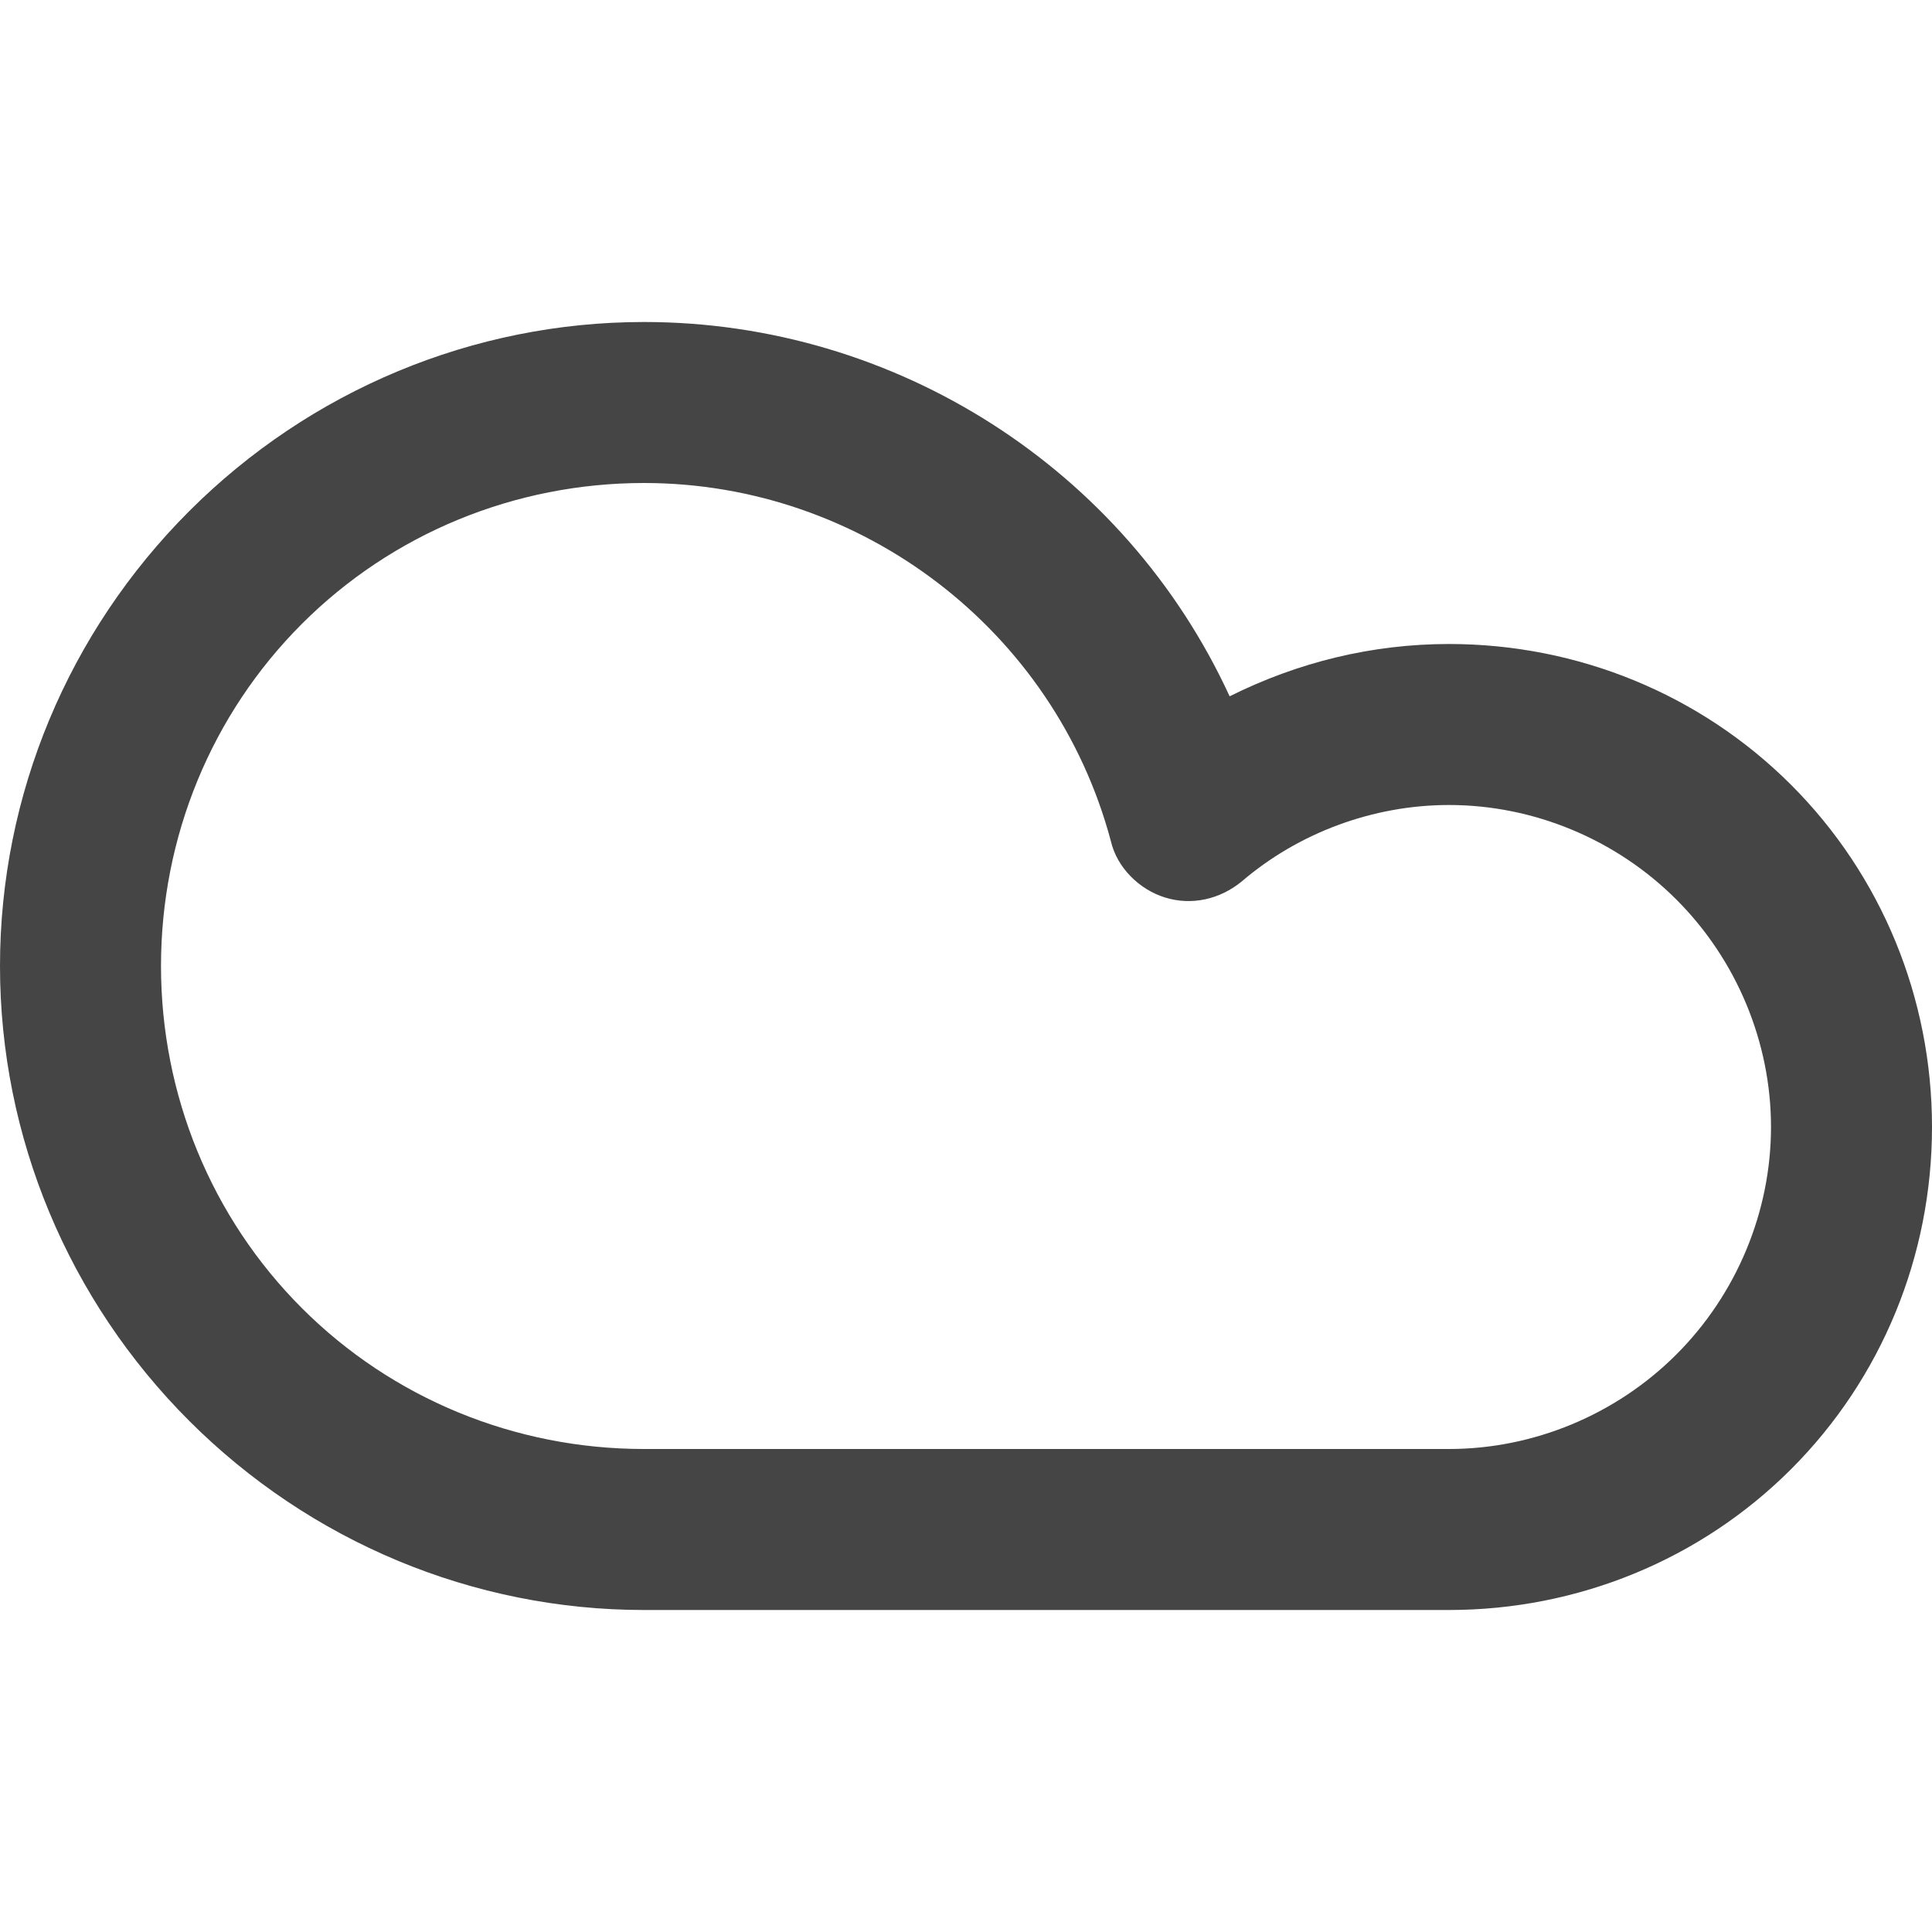
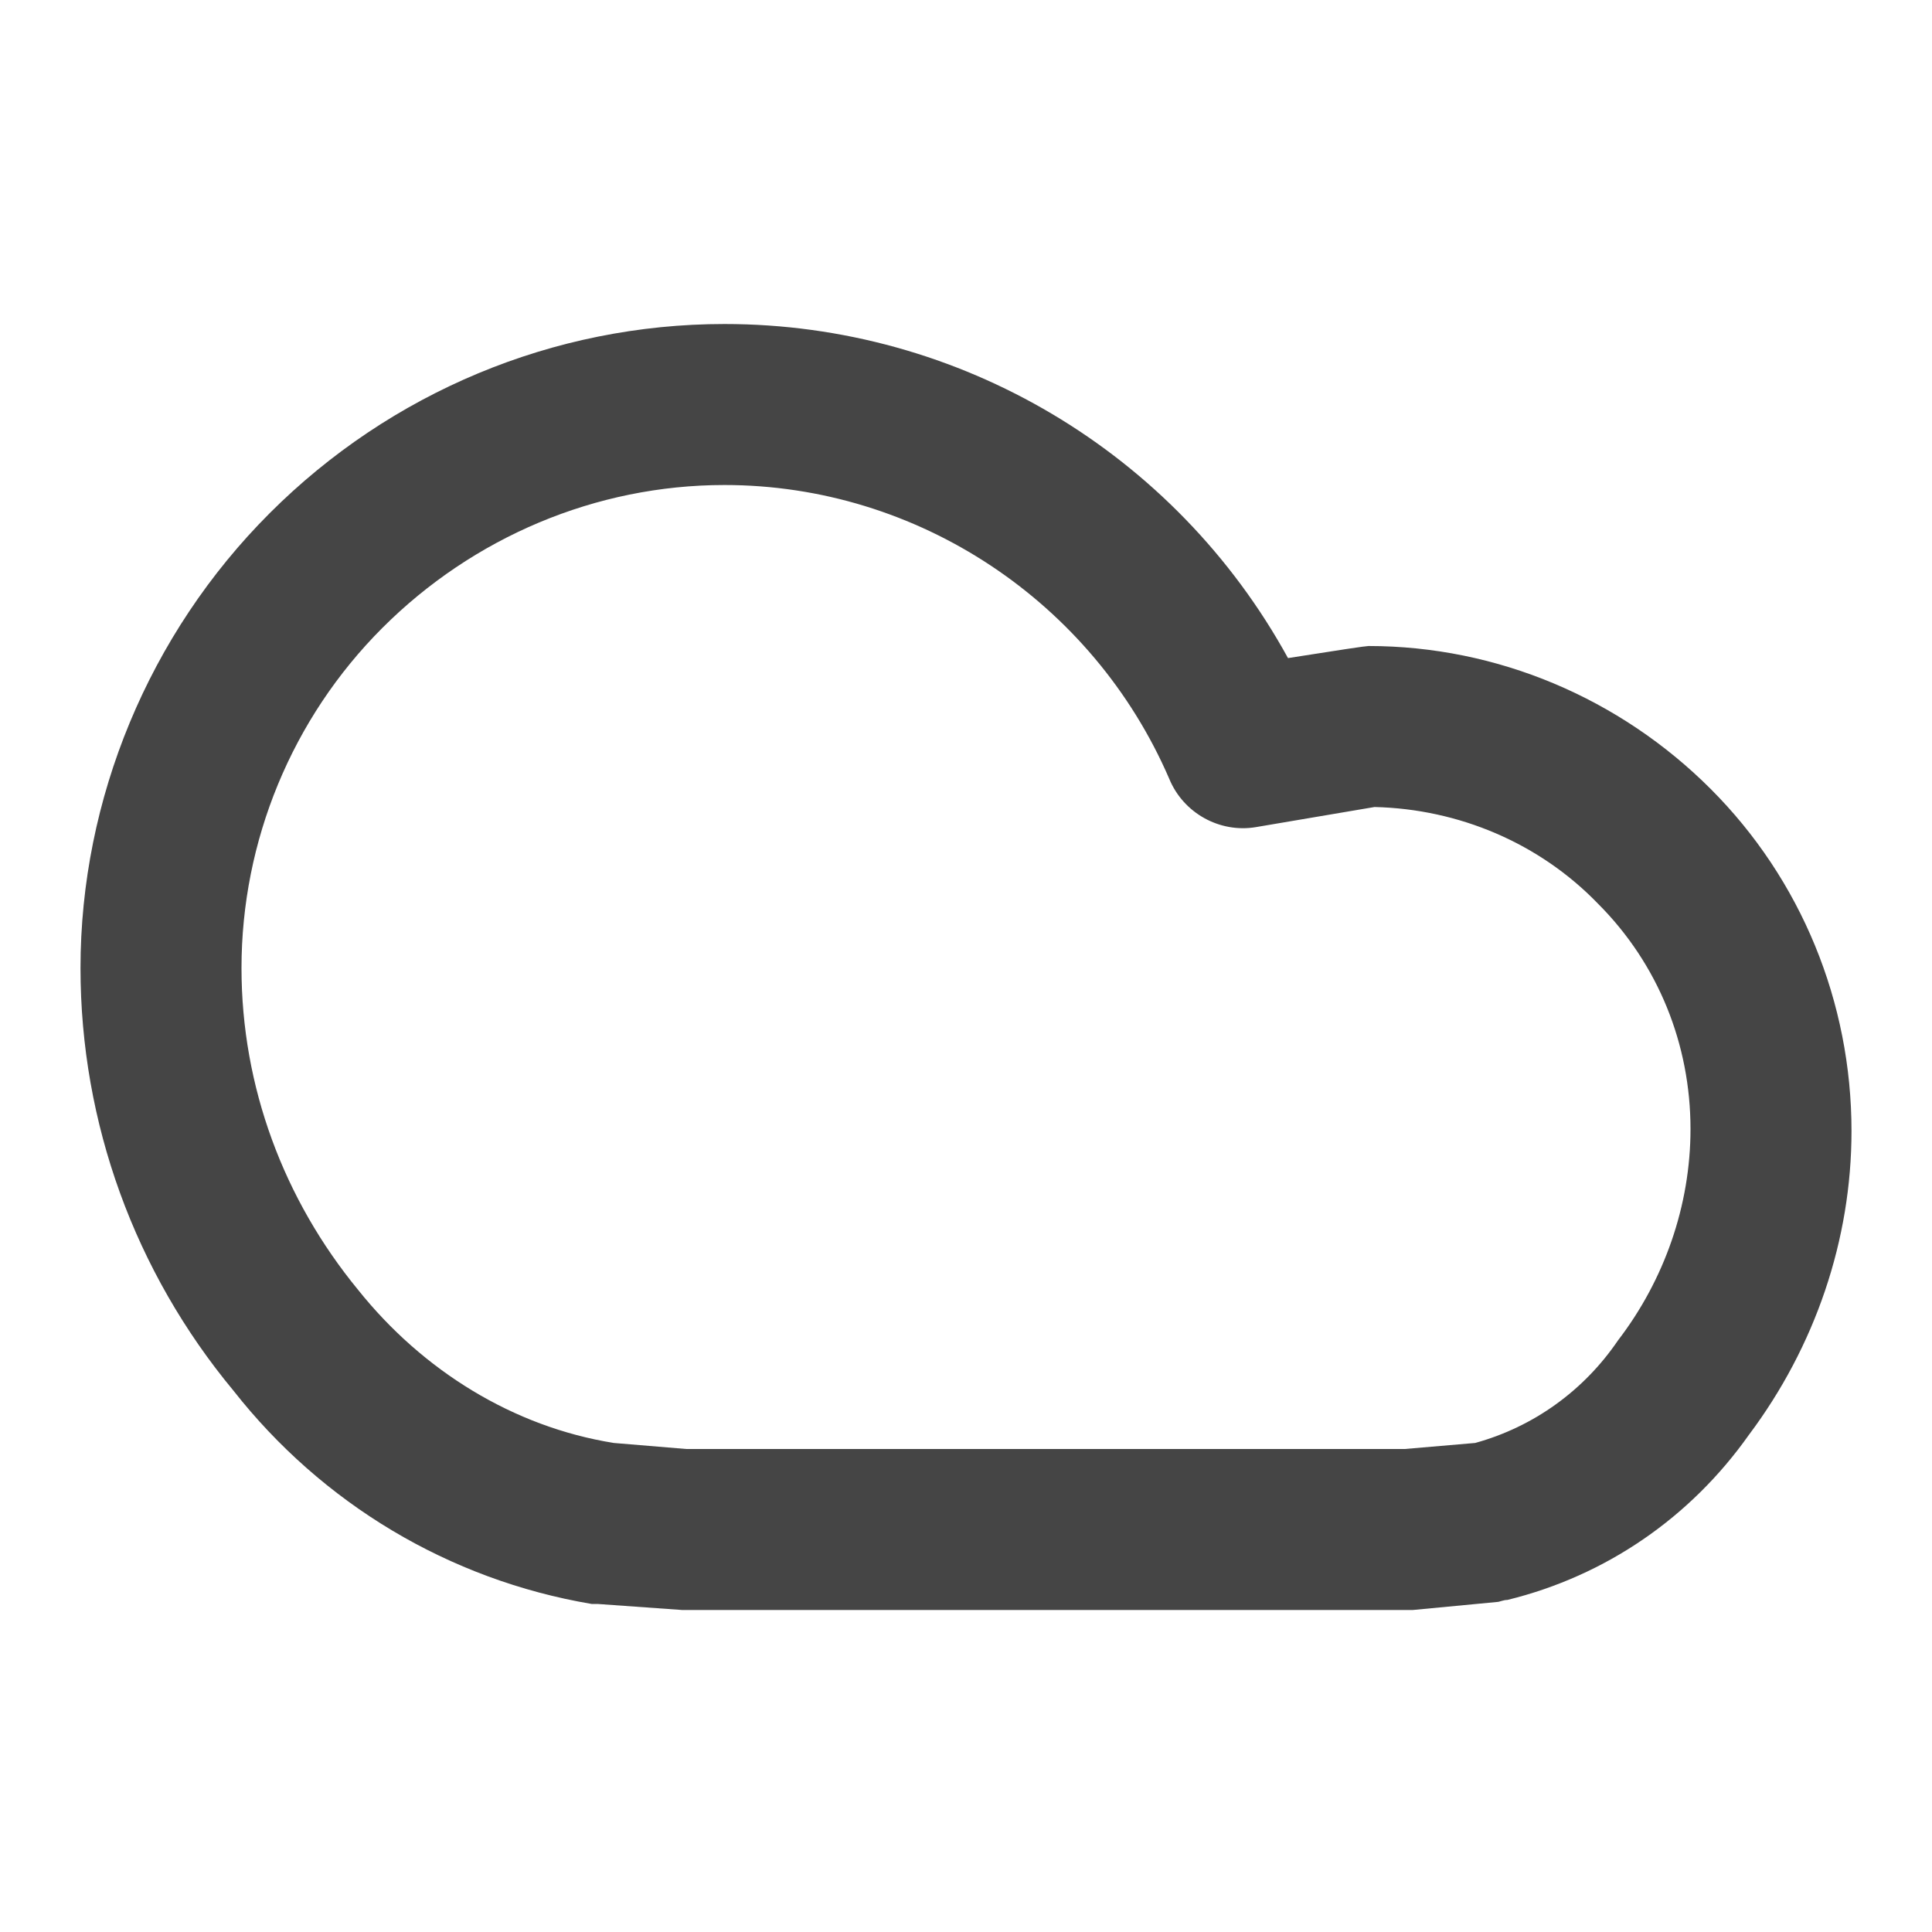
- <svg xmlns="http://www.w3.org/2000/svg" width="96" height="96">
-   <path d="M32 80c-8.5 0-16.6-3.4-22.6-9.4S0 56.5 0 48c0-8.5 3.4-16.6 9.4-22.6S23.5 16 32 16c12.5 0 23.9 7.3 29.1 18.6C64.5 32.9 68.2 32 72 32c6.4 0 12.5 2.5 17 7s7 10.6 7 17-2.5 12.5-7 17-10.6 7-17 7H32zm0-8c-6.4 0-12.5-2.5-17-7S8 54.4 8 48s2.5-12.5 7-17 10.6-7 17-7c10.8 0 20.4 7.3 23.2 17.8.3 1.3 1.4 2.4 2.7 2.8 1.3.4 2.7.1 3.8-.8C64.5 41.4 68.2 40 72 40c4.2 0 8.3 1.7 11.3 4.7S88 51.8 88 56c0 4.2-1.7 8.3-4.7 11.3S76.2 72 72 72H32z" fill-rule="evenodd" fill="#454545" />
+ <svg xmlns="http://www.w3.org/2000/svg" style="isolation:isolate" width="96" height="96">
+   <path d="M29.4 79.7c-7.1-1.2-13.4-5-17.8-10.6C6.7 63.2 4 55.8 4 48.1c0-8.4 3.4-16.6 9.4-22.6s14.1-9.4 22.6-9.4c11.7 0 22.4 6.4 28 16.6q3.8-.6 4-.6c6.4 0 12.5 2.6 17 7.1s7 10.6 7 17c0 5.4-1.8 10.7-5.1 15.1-2.9 4.1-7.1 7-12 8.2-.2 0-.4.1-.5.1l-4.2.4H33.9l-4.2-.3h-.3zm1.1-8c-5-.8-9.5-3.6-12.7-7.6-3.7-4.5-5.8-10.1-5.8-16 0-6.3 2.5-12.4 7-16.9 4.5-4.5 10.6-7.1 17-7.1 9.6 0 18.3 5.8 22.1 14.6.7 1.7 2.5 2.7 4.3 2.4l5.9-1c4.2.1 8.2 1.8 11.1 4.8 3 3 4.6 7 4.6 11.2 0 3.8-1.3 7.5-3.6 10.5-1.7 2.5-4.2 4.3-7.1 5.1l-3.5.3H34.1l-3.6-.3z" fill-rule="evenodd" fill="#454545" />
</svg>
